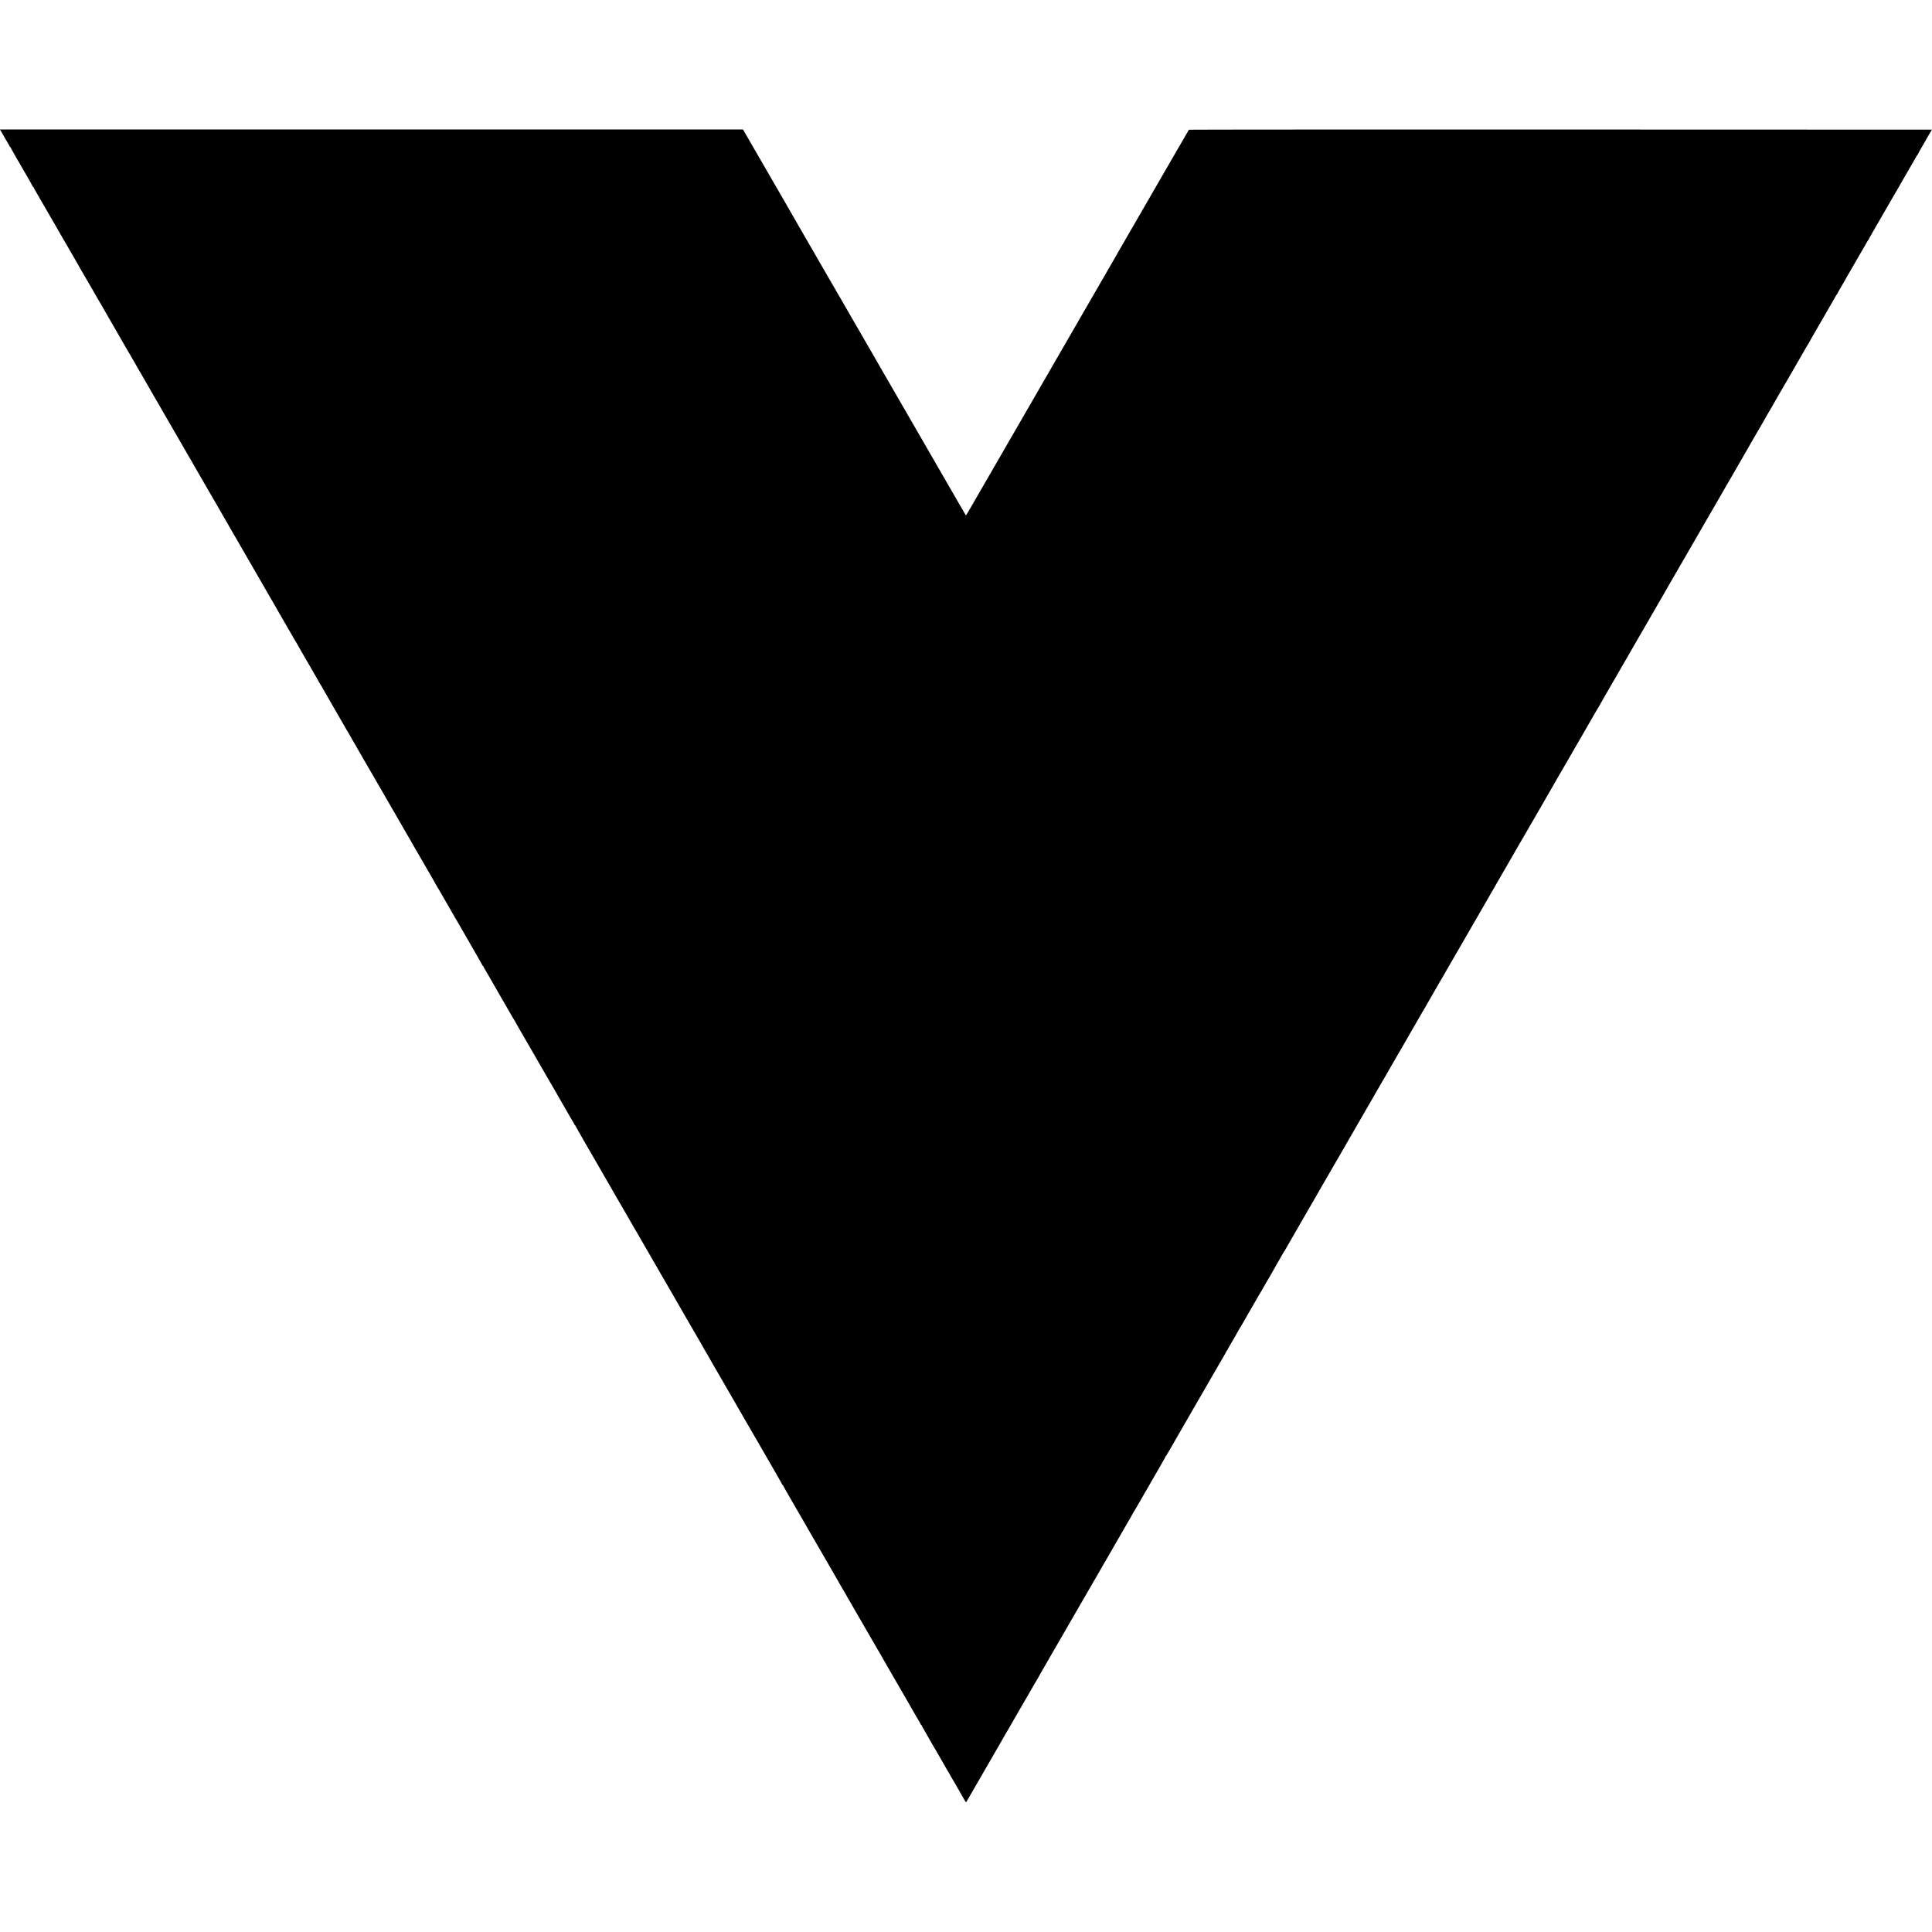
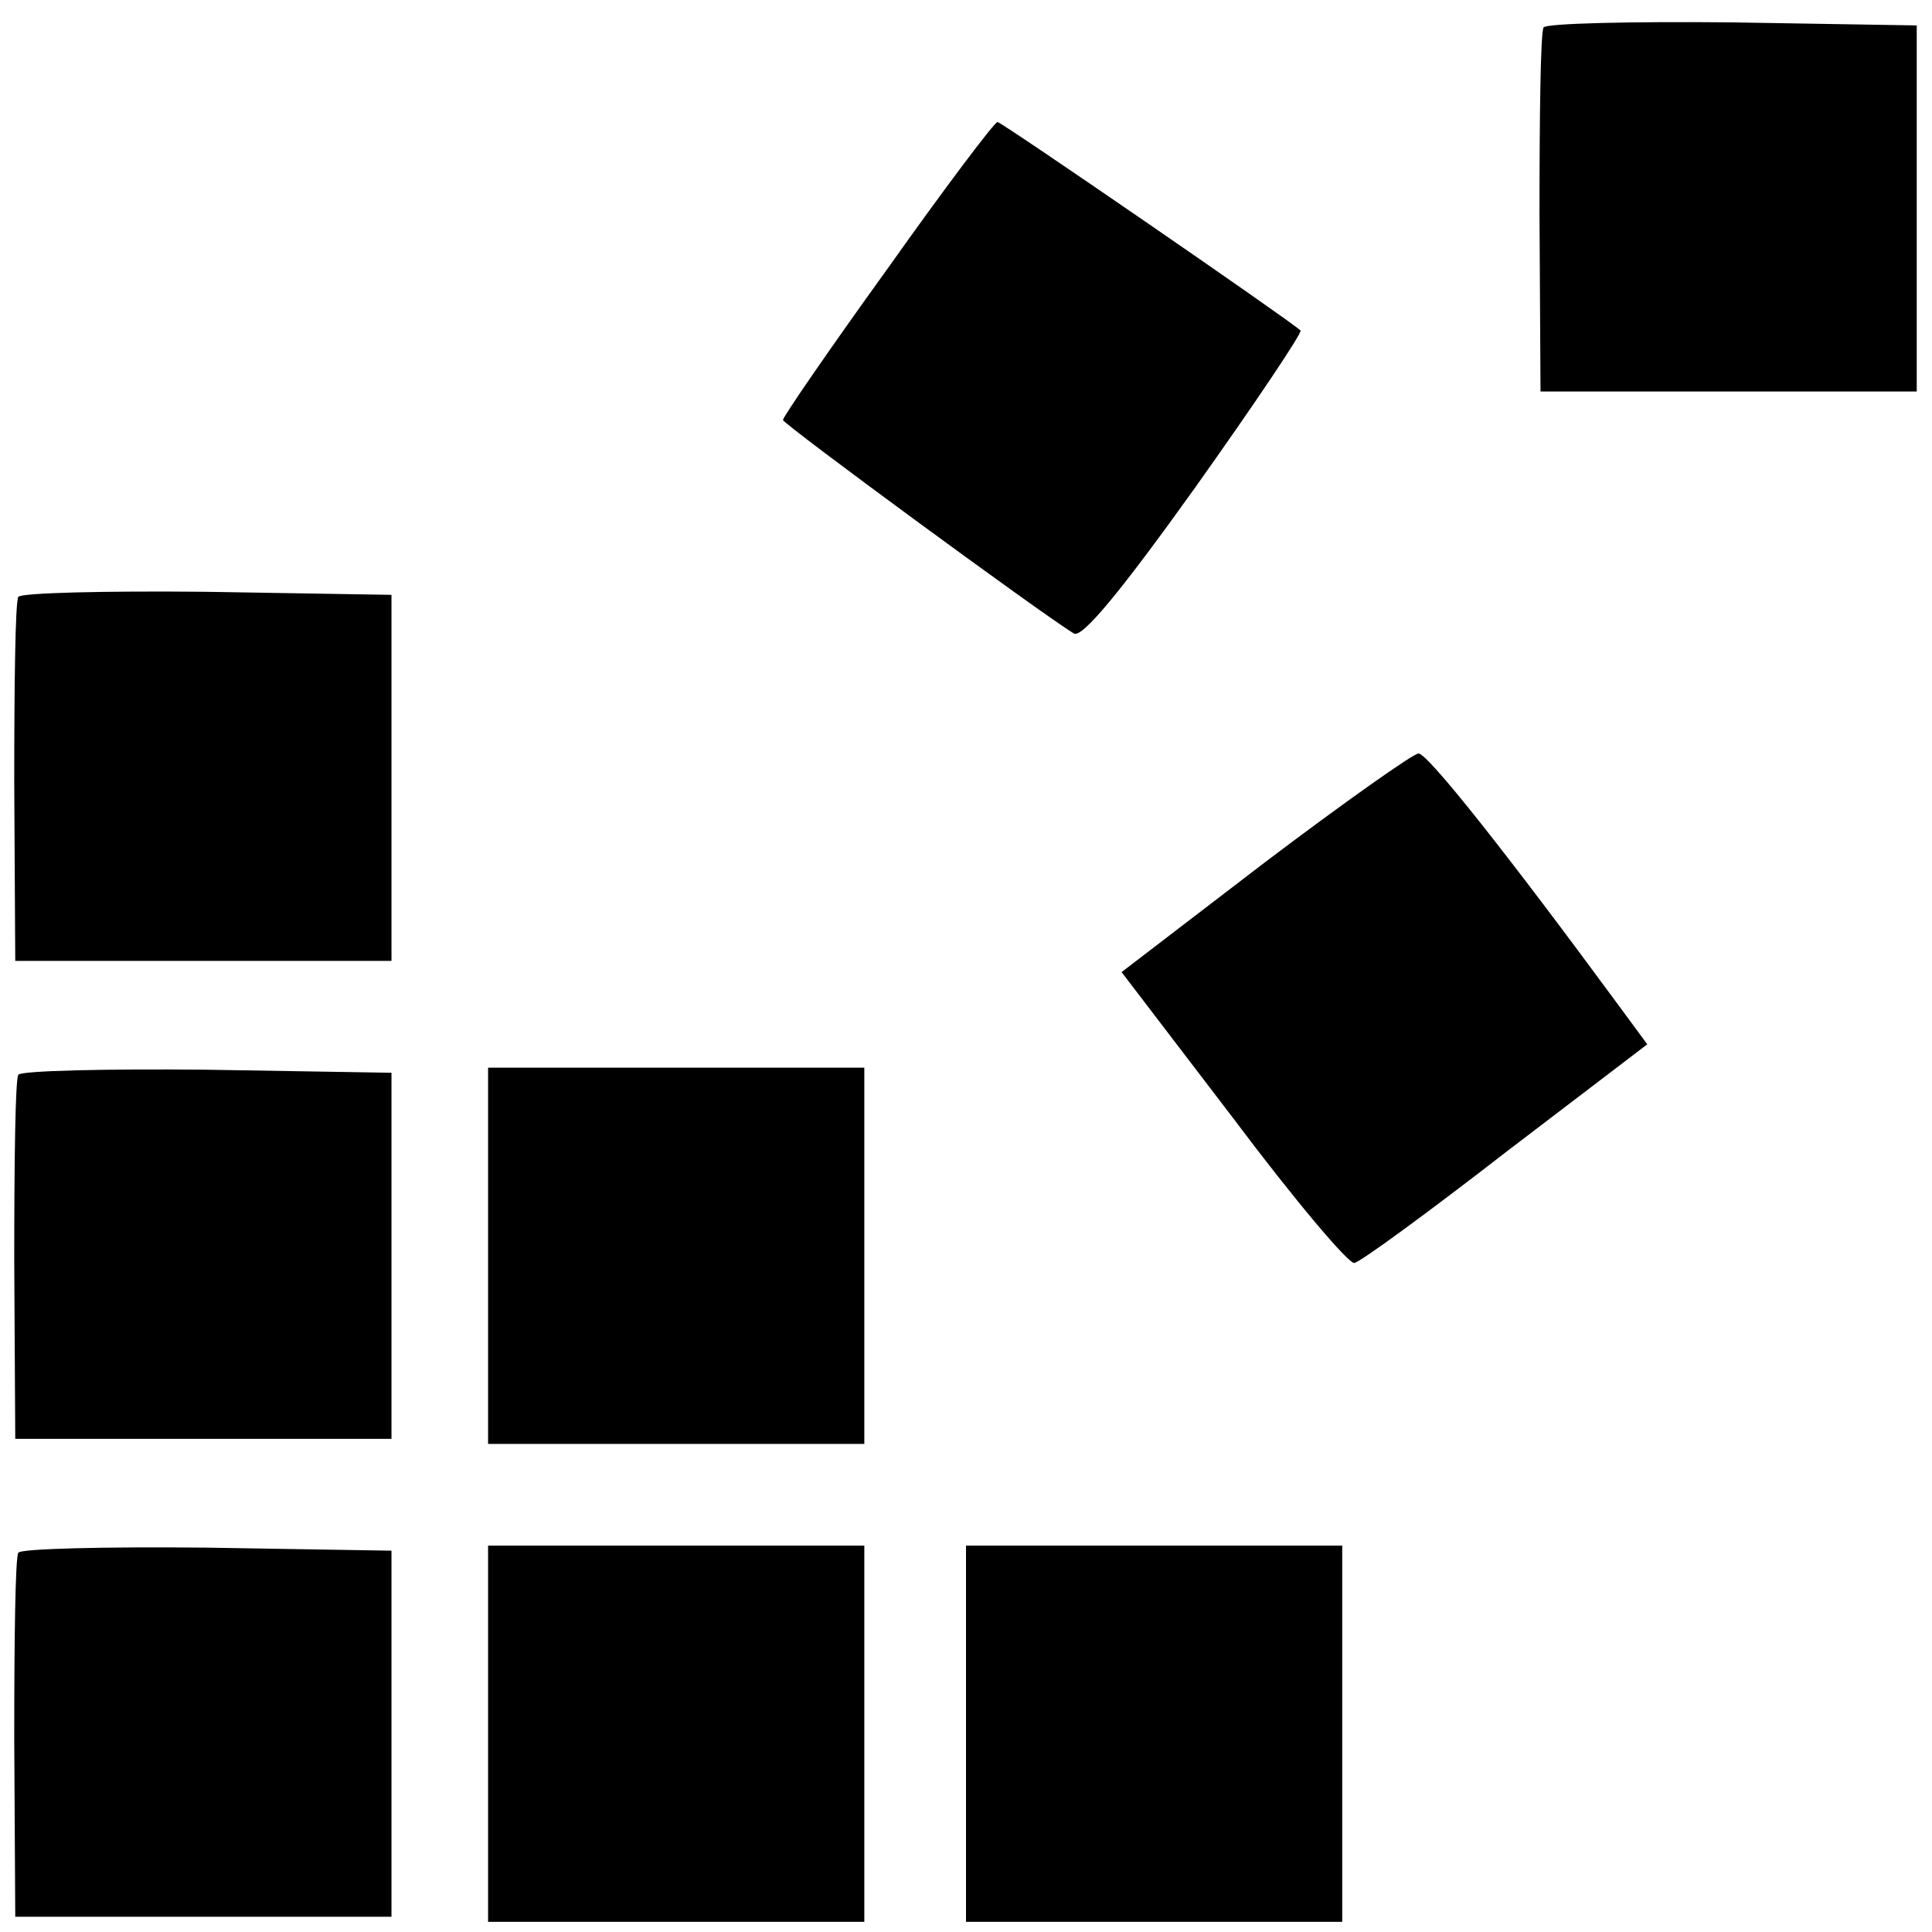
- <svg xmlns="http://www.w3.org/2000/svg" version="1.0" width="16pt" height="16pt" viewBox="0 0 16 16" preserveAspectRatio="xMidYMid meet">
-   <g transform="translate(0,16) scale(0.00032,-0.00032)" fill="#000000" stroke="none">
-     <path d="M18 46618 c45 -75 122 -207 122 -211 0 -2 25 -45 55 -95 30 -50 55 -96 55 -102 0 -5 5 -10 10 -10 6 0 10 -4 10 -9 0 -5 73 -135 161 -288 89 -153 173 -298 187 -323 14 -25 32 -57 41 -72 88 -149 187 -324 189 -335 2 -7 8 -13 13 -13 5 0 9 -4 9 -10 0 -5 46 -89 103 -187 175 -302 490 -846 507 -876 8 -16 20 -36 25 -45 28 -46 290 -498 339 -585 13 -23 74 -129 136 -236 61 -107 123 -215 137 -240 14 -25 29 -50 33 -56 5 -5 23 -37 40 -70 18 -33 38 -67 44 -75 11 -16 21 -33 63 -109 14 -25 29 -50 33 -56 4 -5 21 -35 38 -65 55 -100 261 -455 269 -465 4 -5 14 -21 20 -35 15 -29 41 -75 103 -180 24 -41 52 -88 60 -105 9 -16 57 -100 107 -185 112 -193 362 -626 380 -660 8 -14 23 -38 33 -55 11 -16 23 -37 27 -45 4 -8 26 -46 48 -85 23 -38 53 -90 67 -115 46 -81 64 -113 178 -310 62 -107 121 -210 132 -227 37 -67 56 -99 85 -148 16 -27 32 -57 36 -65 4 -8 15 -27 25 -42 9 -15 53 -89 96 -165 44 -76 177 -307 296 -513 120 -206 268 -463 330 -570 131 -227 117 -203 200 -348 36 -62 73 -125 82 -140 10 -15 21 -34 25 -42 4 -8 20 -37 36 -65 17 -27 38 -65 48 -82 49 -85 64 -111 87 -153 13 -25 28 -49 32 -55 4 -5 78 -134 165 -285 87 -151 166 -288 176 -305 10 -16 26 -43 35 -59 9 -17 125 -217 257 -445 132 -229 253 -441 270 -471 17 -30 45 -79 64 -108 18 -29 33 -54 33 -57 0 -2 20 -37 44 -77 24 -40 123 -212 221 -383 97 -170 190 -330 205 -355 16 -25 39 -65 53 -90 13 -25 81 -144 152 -265 70 -121 137 -238 150 -260 12 -22 37 -65 55 -95 18 -30 43 -73 55 -95 12 -22 48 -85 80 -140 77 -132 163 -280 190 -330 13 -22 71 -123 130 -225 59 -102 116 -199 126 -217 10 -17 29 -50 43 -72 15 -22 26 -43 26 -45 0 -2 27 -50 60 -106 33 -56 60 -103 60 -105 0 -2 55 -98 90 -155 8 -14 182 -316 239 -414 13 -22 45 -79 72 -124 27 -46 49 -86 49 -89 0 -2 14 -24 30 -48 16 -24 30 -46 30 -49 0 -5 74 -135 100 -176 5 -8 24 -42 43 -75 50 -88 58 -101 262 -455 104 -179 199 -345 213 -370 14 -25 28 -49 32 -55 4 -5 17 -26 28 -45 10 -19 62 -109 114 -200 114 -197 133 -230 170 -295 16 -27 33 -57 38 -65 17 -28 96 -165 103 -180 4 -8 16 -28 26 -45 10 -16 77 -131 148 -255 72 -124 181 -313 243 -420 62 -107 121 -209 131 -227 35 -62 323 -560 392 -678 38 -66 83 -145 100 -175 16 -30 33 -59 37 -65 4 -5 17 -27 29 -47 34 -61 56 -100 90 -156 17 -29 31 -55 31 -57 0 -2 17 -32 39 -67 21 -35 134 -229 251 -433 117 -203 235 -407 261 -451 27 -45 49 -85 49 -88 0 -4 8 -19 19 -34 15 -21 200 -341 309 -533 10 -19 33 -58 51 -87 17 -29 31 -54 31 -56 0 -2 25 -44 55 -94 30 -50 55 -95 55 -98 0 -4 6 -15 14 -23 7 -9 27 -41 43 -71 17 -30 170 -297 342 -594 171 -296 311 -542 311 -547 0 -5 5 -9 10 -9 6 0 10 -4 10 -10 0 -5 22 -47 49 -92 27 -46 58 -99 68 -118 24 -43 81 -140 93 -160 5 -8 66 -114 135 -235 69 -121 130 -227 135 -235 12 -21 259 -447 283 -490 10 -19 28 -47 38 -62 11 -14 19 -29 19 -32 0 -3 37 -69 83 -148 99 -170 305 -526 337 -583 13 -22 31 -53 41 -70 11 -16 22 -37 26 -45 7 -14 82 -146 103 -180 14 -24 181 -311 205 -355 13 -22 46 -80 75 -130 29 -49 64 -110 78 -135 14 -25 51 -88 82 -140 31 -52 59 -102 63 -110 4 -8 18 -33 31 -55 205 -353 284 -489 309 -535 17 -30 45 -78 62 -106 18 -28 36 -60 39 -72 4 -12 12 -22 17 -22 5 0 9 -4 9 -10 0 -5 109 -197 241 -427 133 -230 250 -431 259 -448 51 -90 222 -385 280 -485 37 -63 78 -135 92 -160 14 -25 67 -117 118 -205 51 -88 101 -175 111 -193 34 -58 55 -95 149 -257 51 -88 101 -173 110 -190 9 -16 76 -131 147 -255 72 -124 140 -241 151 -260 61 -108 281 -489 355 -615 38 -66 77 -133 87 -150 35 -63 91 -161 100 -175 14 -23 99 -169 128 -220 54 -97 135 -235 142 -245 4 -5 20 -32 35 -60 26 -48 238 -416 276 -480 10 -16 26 -46 37 -65 30 -53 382 -661 403 -695 10 -16 22 -37 26 -45 4 -8 26 -48 50 -88 24 -41 43 -75 43 -77 0 -2 22 -40 50 -85 27 -45 50 -84 50 -86 0 -3 38 -69 83 -147 84 -142 302 -520 340 -587 10 -19 34 -60 52 -90 18 -30 44 -75 57 -100 14 -25 45 -79 70 -120 25 -41 56 -96 70 -121 14 -25 77 -133 138 -240 62 -107 122 -210 132 -229 25 -43 310 -535 337 -581 11 -19 26 -45 34 -59 17 -32 238 -414 266 -460 11 -19 24 -41 28 -49 3 -7 75 -133 160 -278 84 -146 153 -269 153 -274 0 -5 5 -9 10 -9 6 0 10 -4 10 -10 0 -5 82 -150 181 -322 182 -314 201 -346 240 -415 12 -21 80 -139 152 -263 71 -124 141 -245 155 -270 14 -25 28 -49 32 -55 6 -8 145 -248 220 -380 37 -66 209 -362 229 -395 11 -19 24 -42 28 -49 4 -8 67 -118 140 -243 73 -125 133 -230 133 -233 0 -2 15 -28 33 -57 19 -29 47 -78 64 -108 17 -30 53 -93 79 -139 53 -90 82 -141 157 -272 82 -142 115 -199 381 -659 142 -245 268 -463 281 -485 12 -22 71 -125 132 -230 60 -104 172 -298 248 -430 76 -132 146 -253 156 -270 11 -16 22 -36 26 -44 3 -8 30 -54 60 -103 29 -49 53 -91 53 -93 0 -3 18 -34 40 -70 22 -36 40 -67 40 -69 0 -2 37 -66 81 -142 45 -77 98 -168 119 -204 20 -36 47 -81 58 -100 12 -19 27 -47 33 -62 6 -16 15 -28 20 -28 5 0 9 -4 9 -9 0 -6 63 -118 140 -251 77 -133 140 -243 140 -245 0 -2 18 -33 41 -70 22 -37 49 -83 60 -101 10 -19 29 -51 40 -71 25 -45 109 -189 126 -218 7 -11 17 -29 22 -40 6 -11 22 -38 35 -60 14 -22 37 -62 52 -90 14 -27 35 -62 45 -77 11 -14 19 -29 19 -32 0 -3 18 -35 40 -71 22 -36 40 -67 40 -69 0 -2 19 -35 42 -72 23 -38 55 -94 72 -124 26 -47 139 -244 171 -298 6 -9 21 -36 34 -60 28 -48 37 -51 51 -19 6 12 19 36 29 52 10 17 27 46 38 65 11 19 104 181 208 360 103 179 199 345 213 370 14 25 42 74 64 109 21 34 38 65 38 67 0 2 18 33 40 69 22 36 40 67 40 69 0 3 177 310 199 346 16 26 136 234 140 244 2 5 25 44 52 88 27 44 49 81 49 84 0 2 18 34 40 70 22 36 40 67 40 69 0 2 20 36 43 77 35 58 169 289 297 513 9 17 50 86 90 155 40 69 86 150 103 180 16 30 35 62 41 70 6 8 16 24 22 35 35 64 72 129 167 293 59 100 116 199 127 220 11 20 30 53 41 72 43 72 1070 1850 1121 1940 14 25 65 113 113 195 48 83 96 166 107 185 10 19 28 50 38 68 11 18 73 124 137 235 64 111 175 303 246 427 71 124 173 299 225 390 52 91 116 202 143 248 27 45 49 85 49 89 0 4 6 14 14 22 7 9 28 43 46 76 26 47 251 436 378 655 11 19 29 51 40 70 11 19 101 176 201 348 99 172 181 317 181 323 0 5 5 9 10 9 6 0 10 5 10 11 0 6 8 23 18 37 11 15 32 52 49 82 16 30 130 228 253 440 122 212 234 405 248 430 13 25 39 70 57 100 39 65 69 117 130 225 25 44 50 87 55 95 12 19 78 134 220 380 61 107 129 224 150 260 161 277 222 382 246 425 15 28 47 83 71 123 24 41 43 78 43 83 0 5 4 9 8 9 4 0 13 12 19 28 7 15 23 45 36 67 66 110 277 478 277 483 0 3 6 13 14 21 7 9 27 41 43 71 17 30 45 80 63 110 34 57 375 649 394 685 6 11 16 27 22 35 6 8 26 42 44 75 18 33 41 74 51 90 10 17 24 41 32 55 54 97 72 128 88 152 11 14 19 28 19 30 0 3 79 141 175 308 96 167 175 305 175 308 0 3 6 13 14 21 7 9 26 39 41 66 33 60 276 483 338 587 24 40 46 80 50 88 4 8 13 24 20 35 14 23 95 163 125 215 11 19 52 91 92 160 40 69 80 139 90 155 9 17 103 179 207 360 105 182 200 346 211 365 103 181 463 802 489 845 7 11 15 27 19 35 4 8 29 51 55 95 64 110 828 1433 848 1470 9 17 24 41 33 55 9 14 29 48 45 77 15 28 52 93 82 145 30 51 62 107 71 123 17 30 231 398 400 690 51 88 103 179 115 202 12 23 26 48 32 55 6 7 24 38 40 68 17 30 61 107 98 170 37 63 84 144 103 180 19 36 41 72 48 81 8 8 14 18 14 21 0 4 27 51 59 106 32 55 72 124 89 154 16 29 71 125 122 213 51 88 104 180 118 205 13 25 28 50 32 55 4 6 17 26 28 45 11 19 45 80 77 135 31 55 66 116 77 135 11 19 88 152 171 295 401 694 620 1072 650 1125 11 19 87 152 170 295 83 143 158 273 166 288 9 16 21 36 26 45 6 9 31 52 55 96 25 43 54 94 66 115 11 20 95 164 186 321 91 157 173 299 182 315 9 17 26 46 37 65 12 19 66 114 121 210 56 96 108 186 117 200 8 14 24 40 34 59 24 45 383 664 412 713 5 9 17 29 26 45 15 28 120 210 241 419 36 61 68 117 72 125 4 8 12 23 19 34 35 57 245 420 262 453 11 20 35 61 53 90 17 29 32 54 32 56 0 3 28 51 62 108 33 57 70 119 80 138 10 19 23 42 28 50 5 8 32 53 59 100 27 47 149 258 271 470 122 212 234 405 248 430 30 53 62 108 80 135 6 11 15 27 19 35 4 8 85 150 181 315 96 165 187 323 202 350 31 56 116 202 130 225 5 8 25 42 43 75 19 33 92 159 162 280 149 257 157 271 202 350 19 33 38 67 43 75 9 14 228 392 275 475 12 22 55 96 95 165 40 69 80 139 90 155 24 42 202 350 221 383 9 15 27 47 41 72 14 25 75 131 136 236 61 106 121 210 134 232 99 172 271 470 279 482 5 8 23 40 40 70 18 30 81 141 142 245 60 105 121 210 135 235 14 25 71 124 127 220 56 96 143 247 194 335 51 88 96 167 102 175 14 24 180 311 204 355 23 43 340 590 356 615 5 8 50 87 101 175 171 301 517 898 582 1008 25 43 46 81 46 83 0 2 12 23 27 47 14 23 40 67 56 97 16 30 35 62 42 70 7 8 15 22 18 30 4 8 20 38 37 65 16 28 33 57 37 65 6 12 111 196 143 250 5 8 55 95 112 193 57 98 113 195 126 215 12 20 27 46 32 57 6 11 14 27 20 35 5 8 76 130 156 270 80 140 165 287 187 325 23 39 52 90 66 115 13 25 30 52 37 61 8 8 14 18 14 21 0 4 41 77 92 165 50 87 175 302 276 478 101 176 208 360 236 408 28 49 67 117 86 152 19 35 41 70 48 77 6 6 12 15 12 19 0 7 124 224 167 291 12 21 23 40 23 42 0 2 21 40 46 83 26 43 55 92 64 109 54 95 327 568 354 614 19 30 45 75 59 100 71 128 82 145 89 148 4 2 8 8 8 13 0 5 42 82 94 172 311 538 496 858 518 897 14 25 40 70 58 100 18 30 42 71 53 90 10 19 79 139 152 265 73 127 142 246 153 265 10 19 43 76 72 125 29 50 63 108 75 130 65 116 80 140 87 143 4 2 8 8 8 12 0 8 114 212 140 250 6 8 14 24 20 35 5 11 54 97 108 190 l100 170 -9611 3 c-5286 1 -9614 -1 -9618 -5 -5 -6 -419 -719 -619 -1068 -89 -155 -267 -463 -323 -560 -38 -66 -81 -140 -95 -165 -31 -56 -263 -457 -526 -910 -110 -190 -224 -388 -254 -440 -29 -52 -61 -109 -71 -125 -23 -39 -243 -420 -268 -465 -11 -19 -204 -352 -428 -740 -224 -388 -477 -826 -563 -975 -85 -148 -185 -322 -222 -385 -37 -63 -120 -207 -185 -320 -65 -113 -177 -306 -248 -430 -72 -124 -172 -297 -222 -385 -51 -88 -142 -245 -202 -350 -131 -226 -247 -427 -408 -705 -65 -113 -249 -432 -410 -710 -160 -278 -388 -673 -506 -877 -118 -205 -216 -373 -219 -373 -3 0 -52 82 -109 183 -58 100 -144 250 -192 332 -95 164 -402 696 -647 1120 -85 149 -228 396 -317 550 -212 365 -982 1700 -1008 1745 -10 19 -43 76 -72 125 -29 50 -64 110 -77 135 -14 25 -63 110 -110 190 -47 80 -96 165 -110 190 -14 25 -99 171 -188 325 -89 154 -174 300 -188 325 -13 25 -64 113 -112 195 -48 83 -140 242 -205 355 -65 113 -183 317 -263 454 -79 137 -152 264 -163 282 -50 89 -335 583 -354 614 -12 19 -34 58 -50 85 -15 28 -129 226 -253 440 -124 215 -235 408 -247 430 -12 22 -69 121 -127 220 -58 99 -226 389 -373 645 -148 256 -324 561 -392 678 -67 117 -134 232 -147 255 -13 23 -33 59 -46 80 l-22 37 -9615 0 -9615 0 20 -32z" />
+ <svg xmlns="http://www.w3.org/2000/svg" version="1.0" width="190pt" height="190pt" viewBox="0 0 190 190" preserveAspectRatio="xMidYMid meet">
+   <g transform="translate(0,190) scale(0.1,-0.1)" fill="#000000" stroke="none">
+     <path d="M1518 1873 c-3 -5 -4 -87 -4 -183 l1 -175 185 0 185 0 0 180 0 180 -182 3 c-100 1 -183 -1 -185 -5z" />
+     <path d="M873 1636 c-57 -79 -103 -146 -103 -149 0 -4 252 -189 286 -210 8 -5 46 41 119 143 59 83 106 153 104 155 -12 11 -294 205 -298 205 -3 0 -52 -65 -108 -144z" />
+     <path d="M18 1313 c-3 -5 -4 -87 -4 -183 l1 -175 185 0 185 0 0 180 0 180 -182 3 c-100 1 -183 -1 -185 -5z" />
+     <path d="M1244 1052 l-141 -108 110 -144 c60 -80 114 -144 119 -142 6 1 73 50 149 109 l139 106 -28 38 c-111 151 -188 248 -197 248 -5 0 -73 -48 -151 -107z" />
+     <path d="M18 843 c-3 -5 -4 -87 -4 -183 l1 -175 185 0 185 0 0 180 0 180 -182 3 c-100 1 -183 -1 -185 -5z" />
+     <path d="M480 665 l0 -185 185 0 185 0 0 185 0 185 -185 0 -185 0 0 -185z" />
+     <path d="M18 373 c-3 -5 -4 -87 -4 -183 l1 -175 185 0 185 0 0 180 0 180 -182 3 c-100 1 -183 -1 -185 -5z" />
+     <path d="M480 195 l0 -185 185 0 185 0 0 185 0 185 -185 0 -185 0 0 -185z" />
+     <path d="M950 195 l0 -185 185 0 185 0 0 185 0 185 -185 0 -185 0 0 -185z" />
  </g>
</svg>
